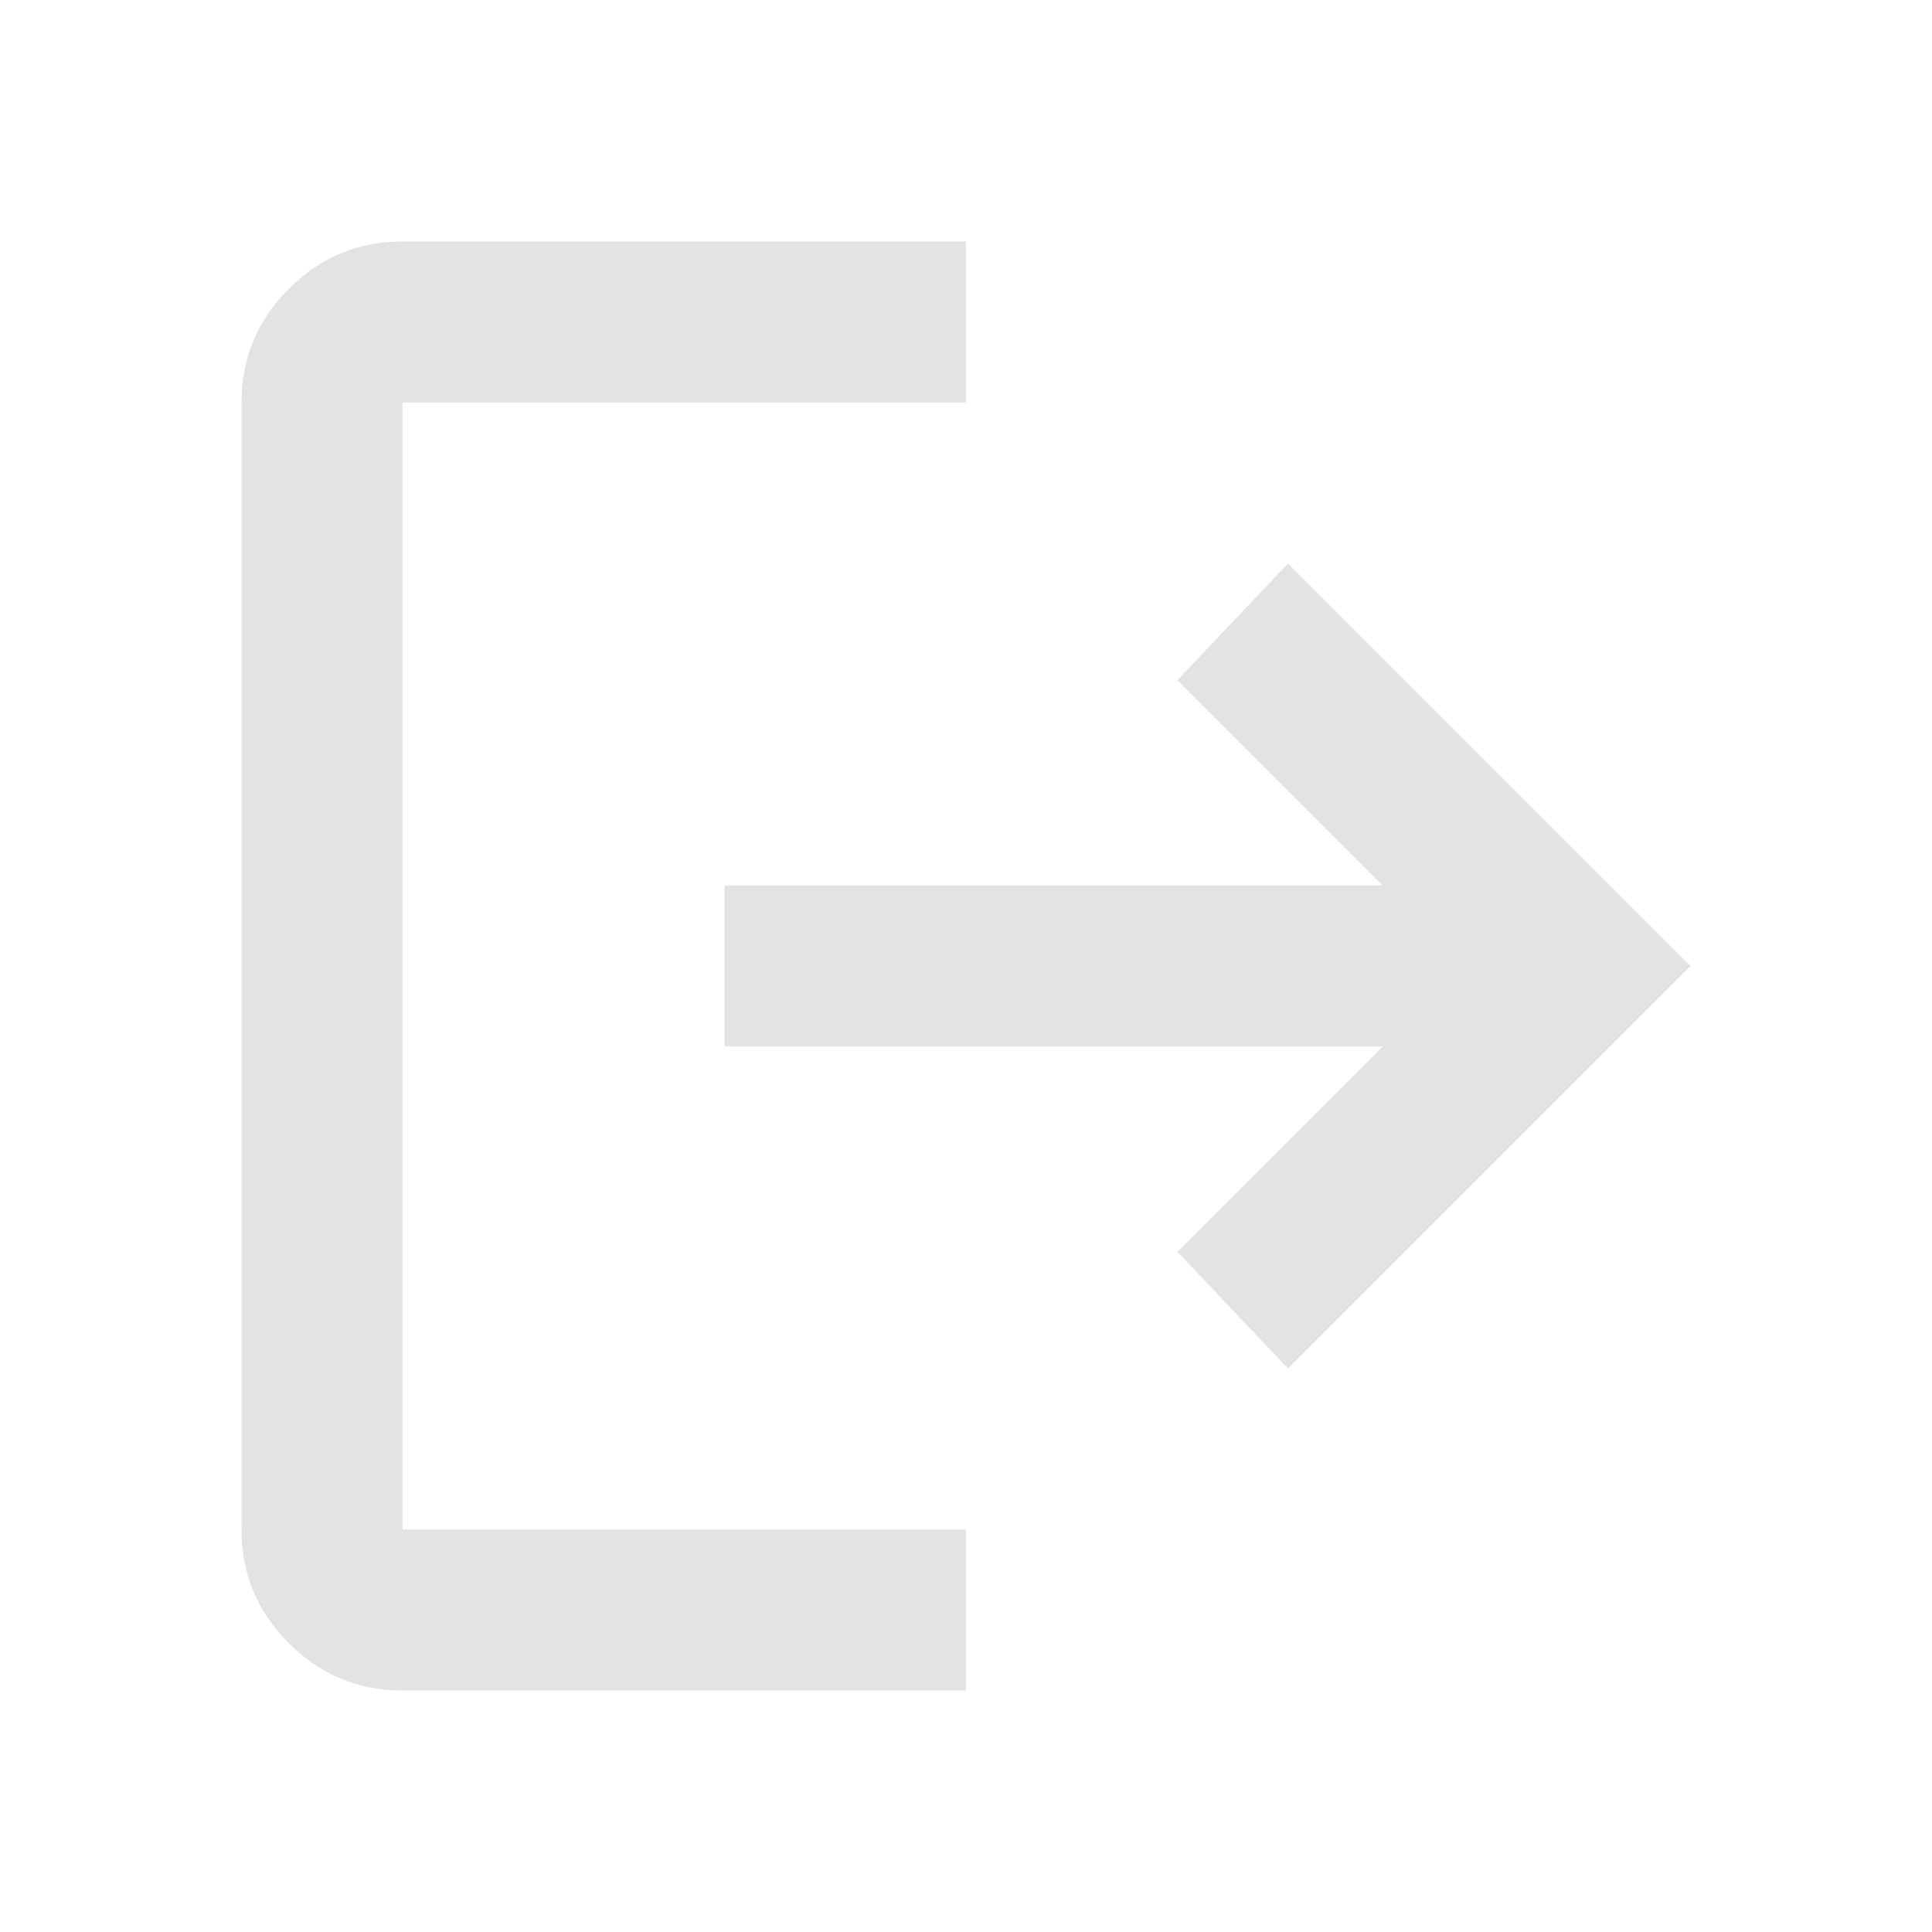
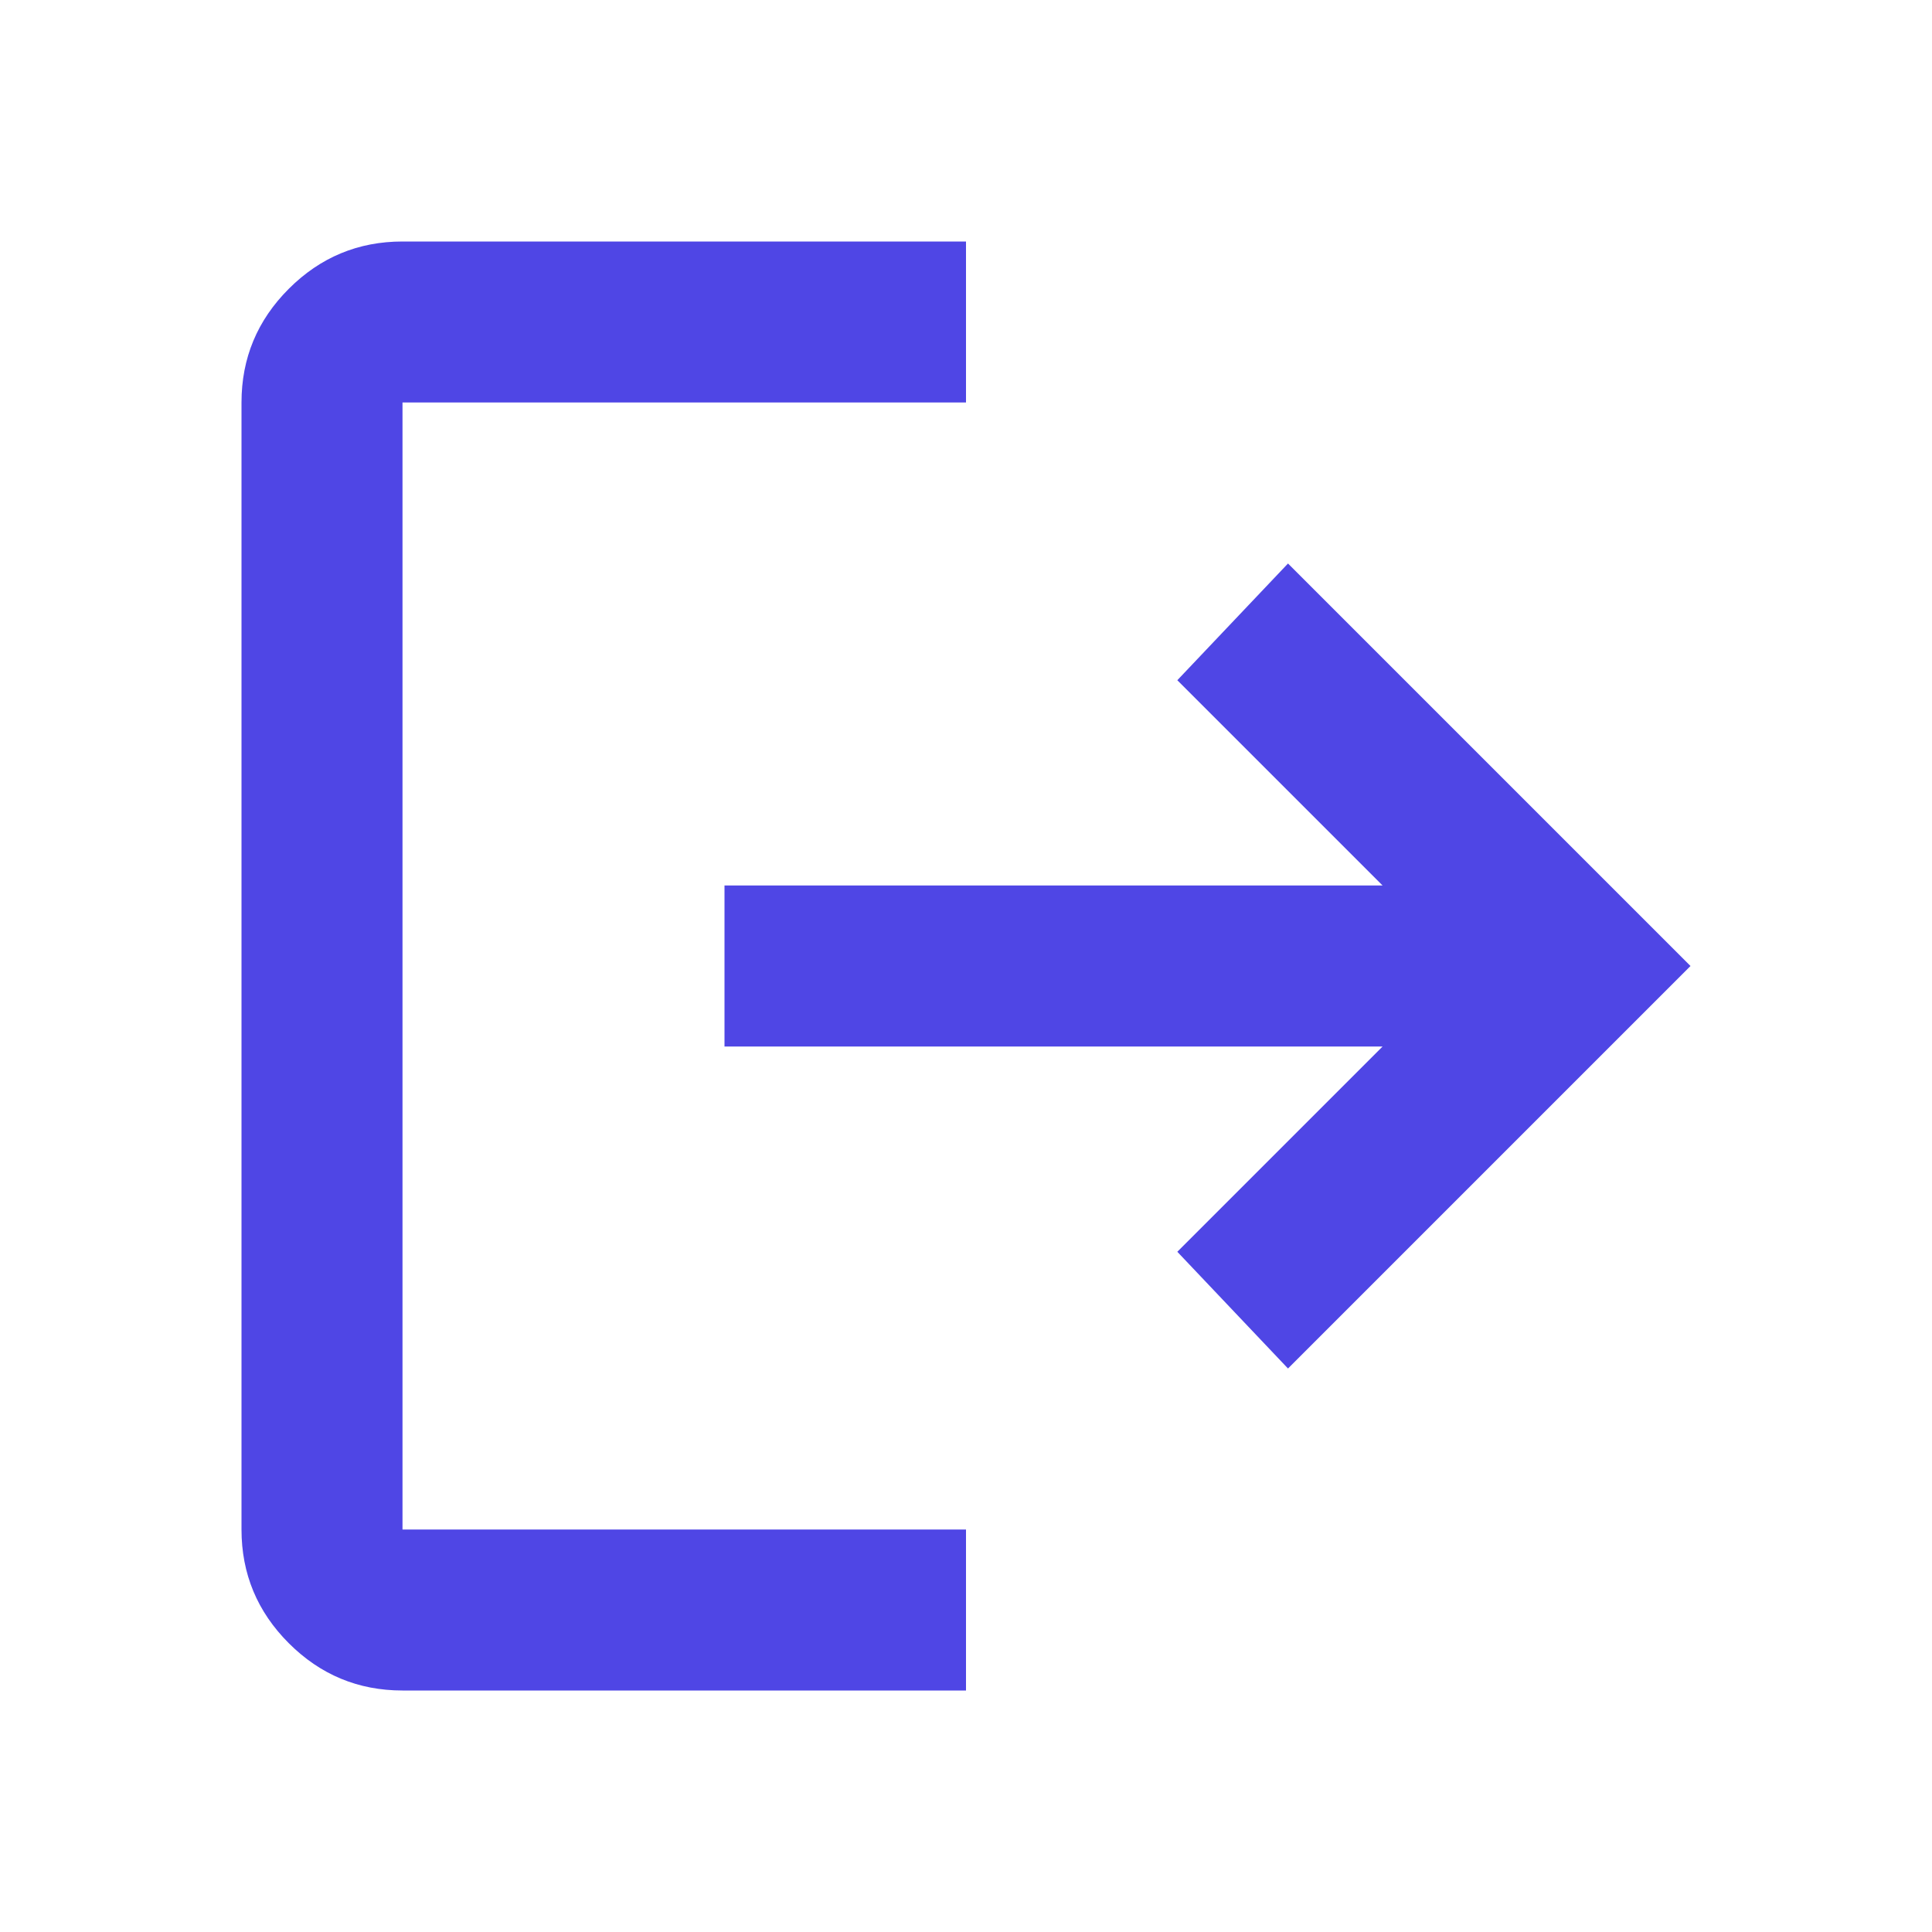
- <svg xmlns="http://www.w3.org/2000/svg" height="24px" viewBox="0 -960 960 960" width="24px" fill="#e3e3e3">
+ <svg xmlns="http://www.w3.org/2000/svg" height="24px" viewBox="0 -960 960 960" width="24px" fill="#4f46e5">
  <path d="M200-120q-33 0-56.5-23.5T120-200v-560q0-33 23.5-56.5T200-840h280v80H200v560h280v80H200Zm440-160-55-58 102-102H360v-80h327L585-622l55-58 200 200-200 200Z" />
</svg>
